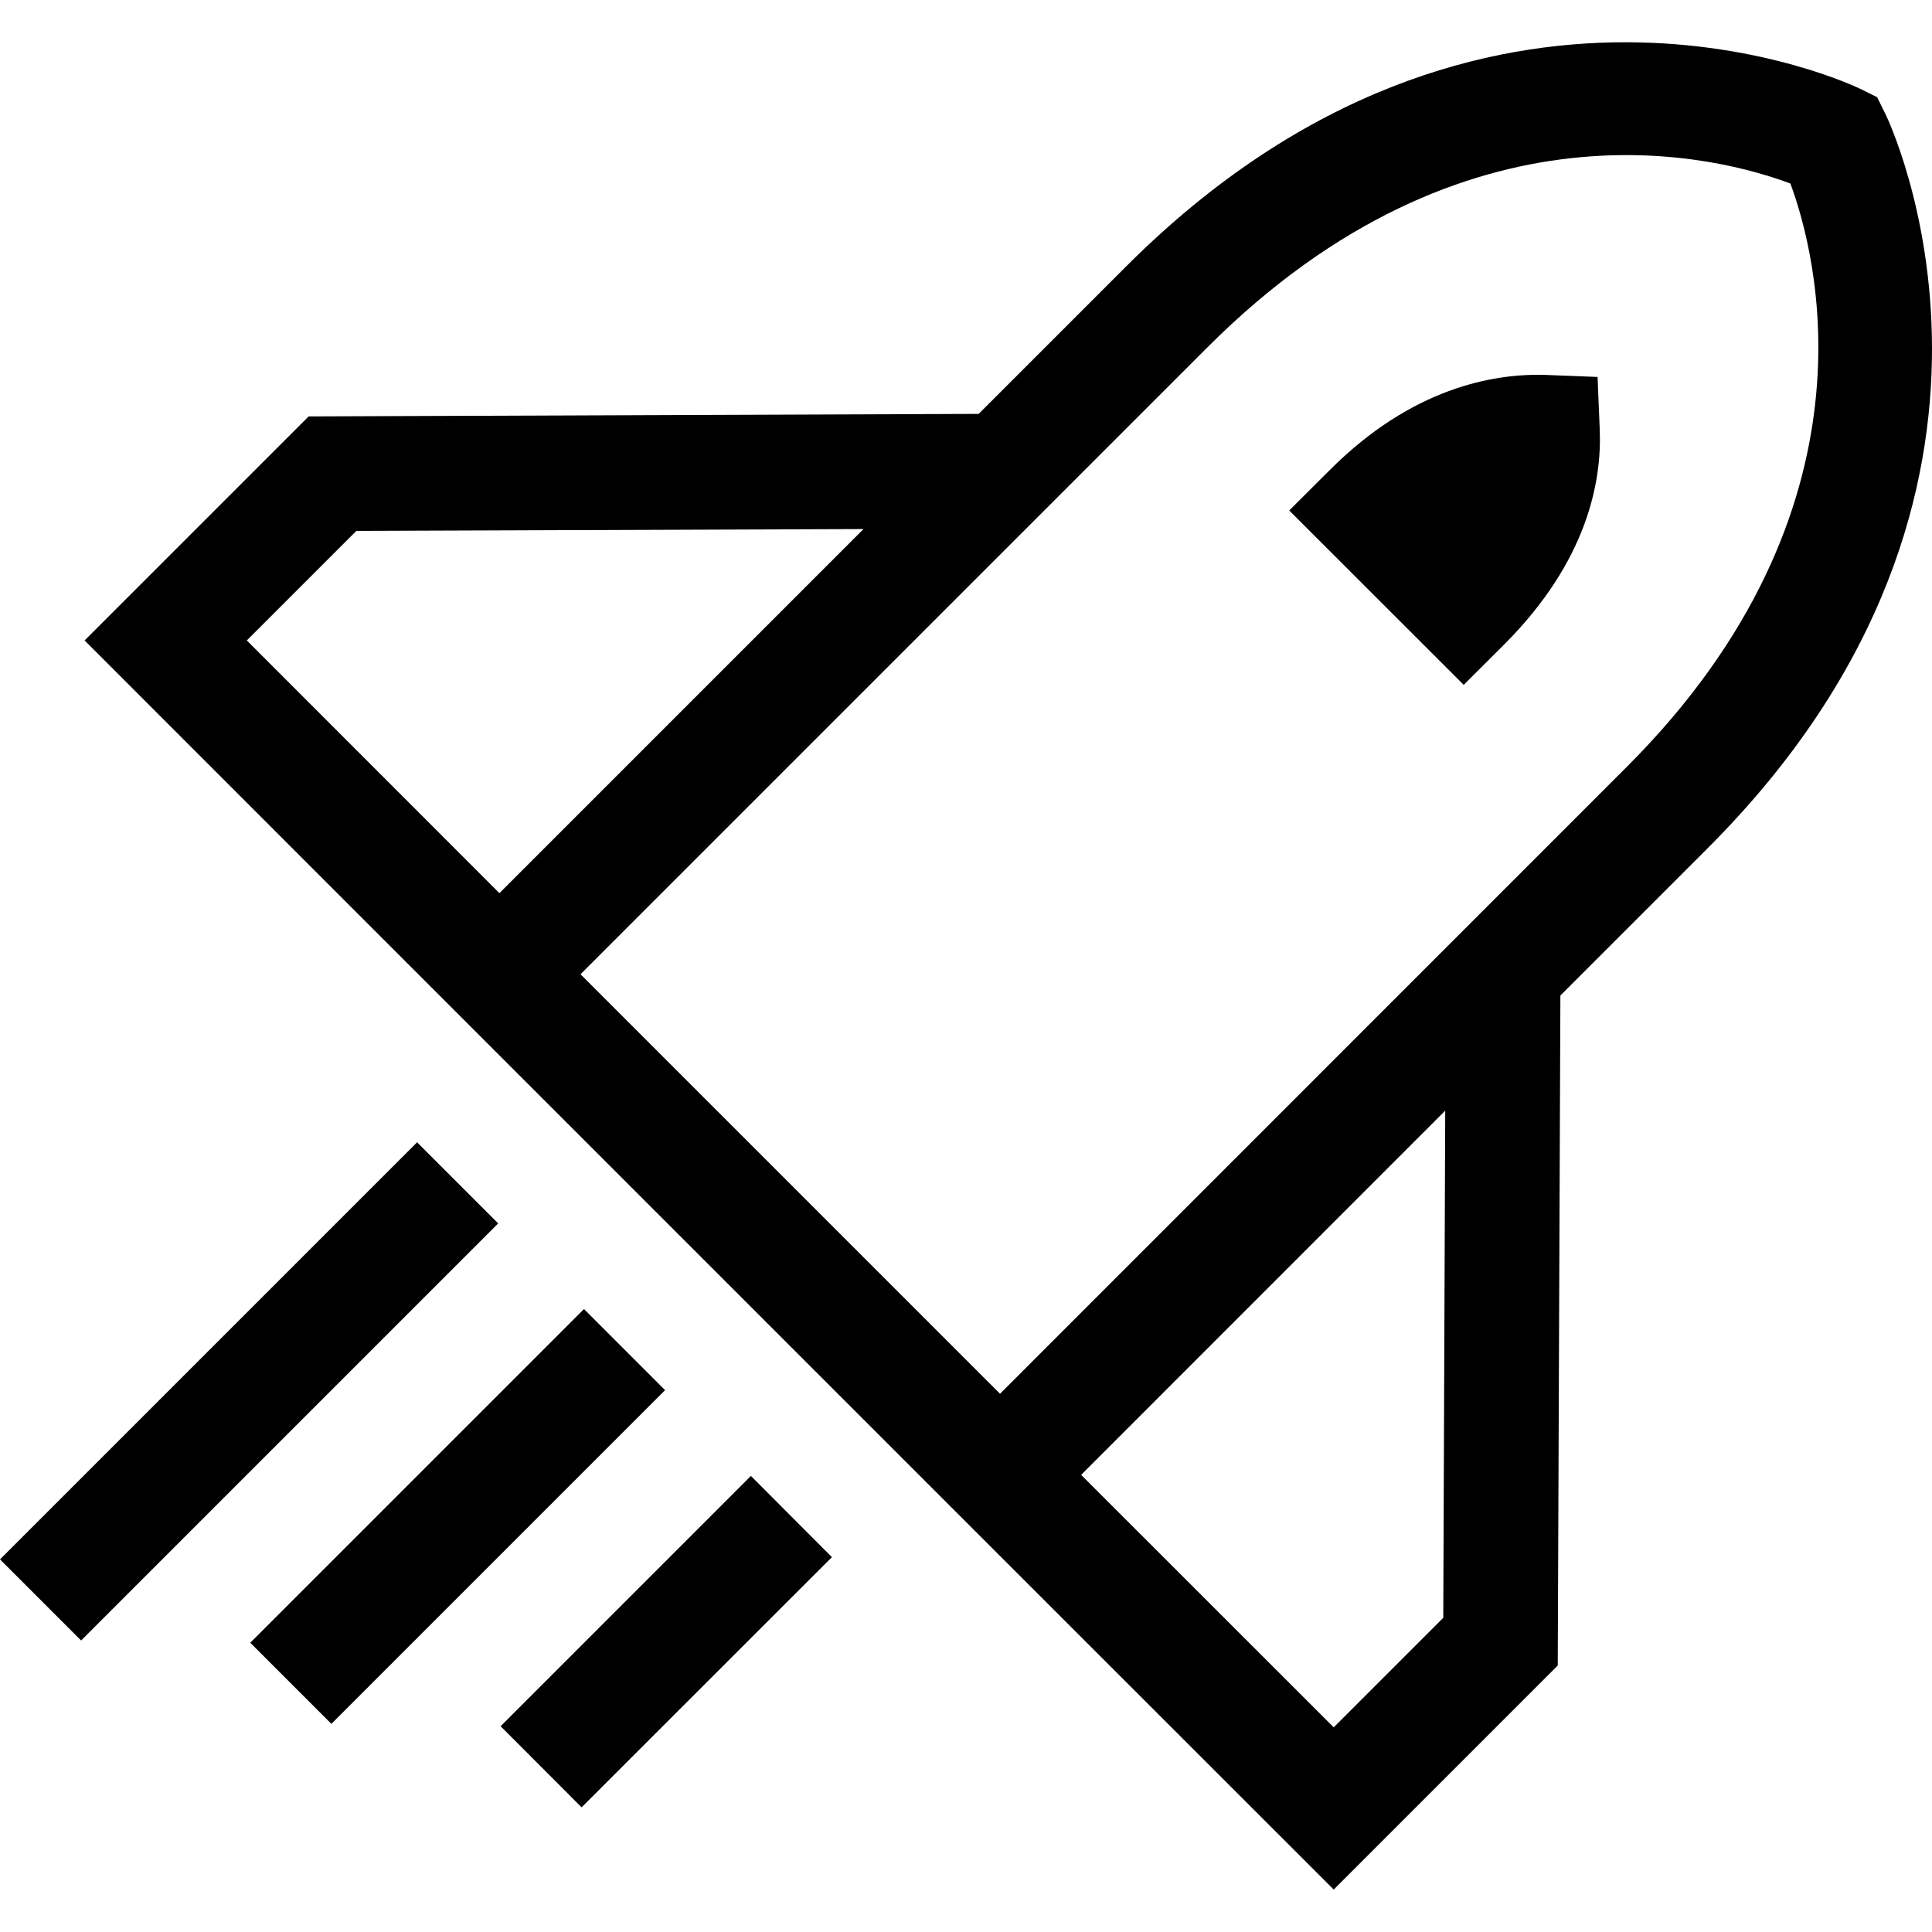
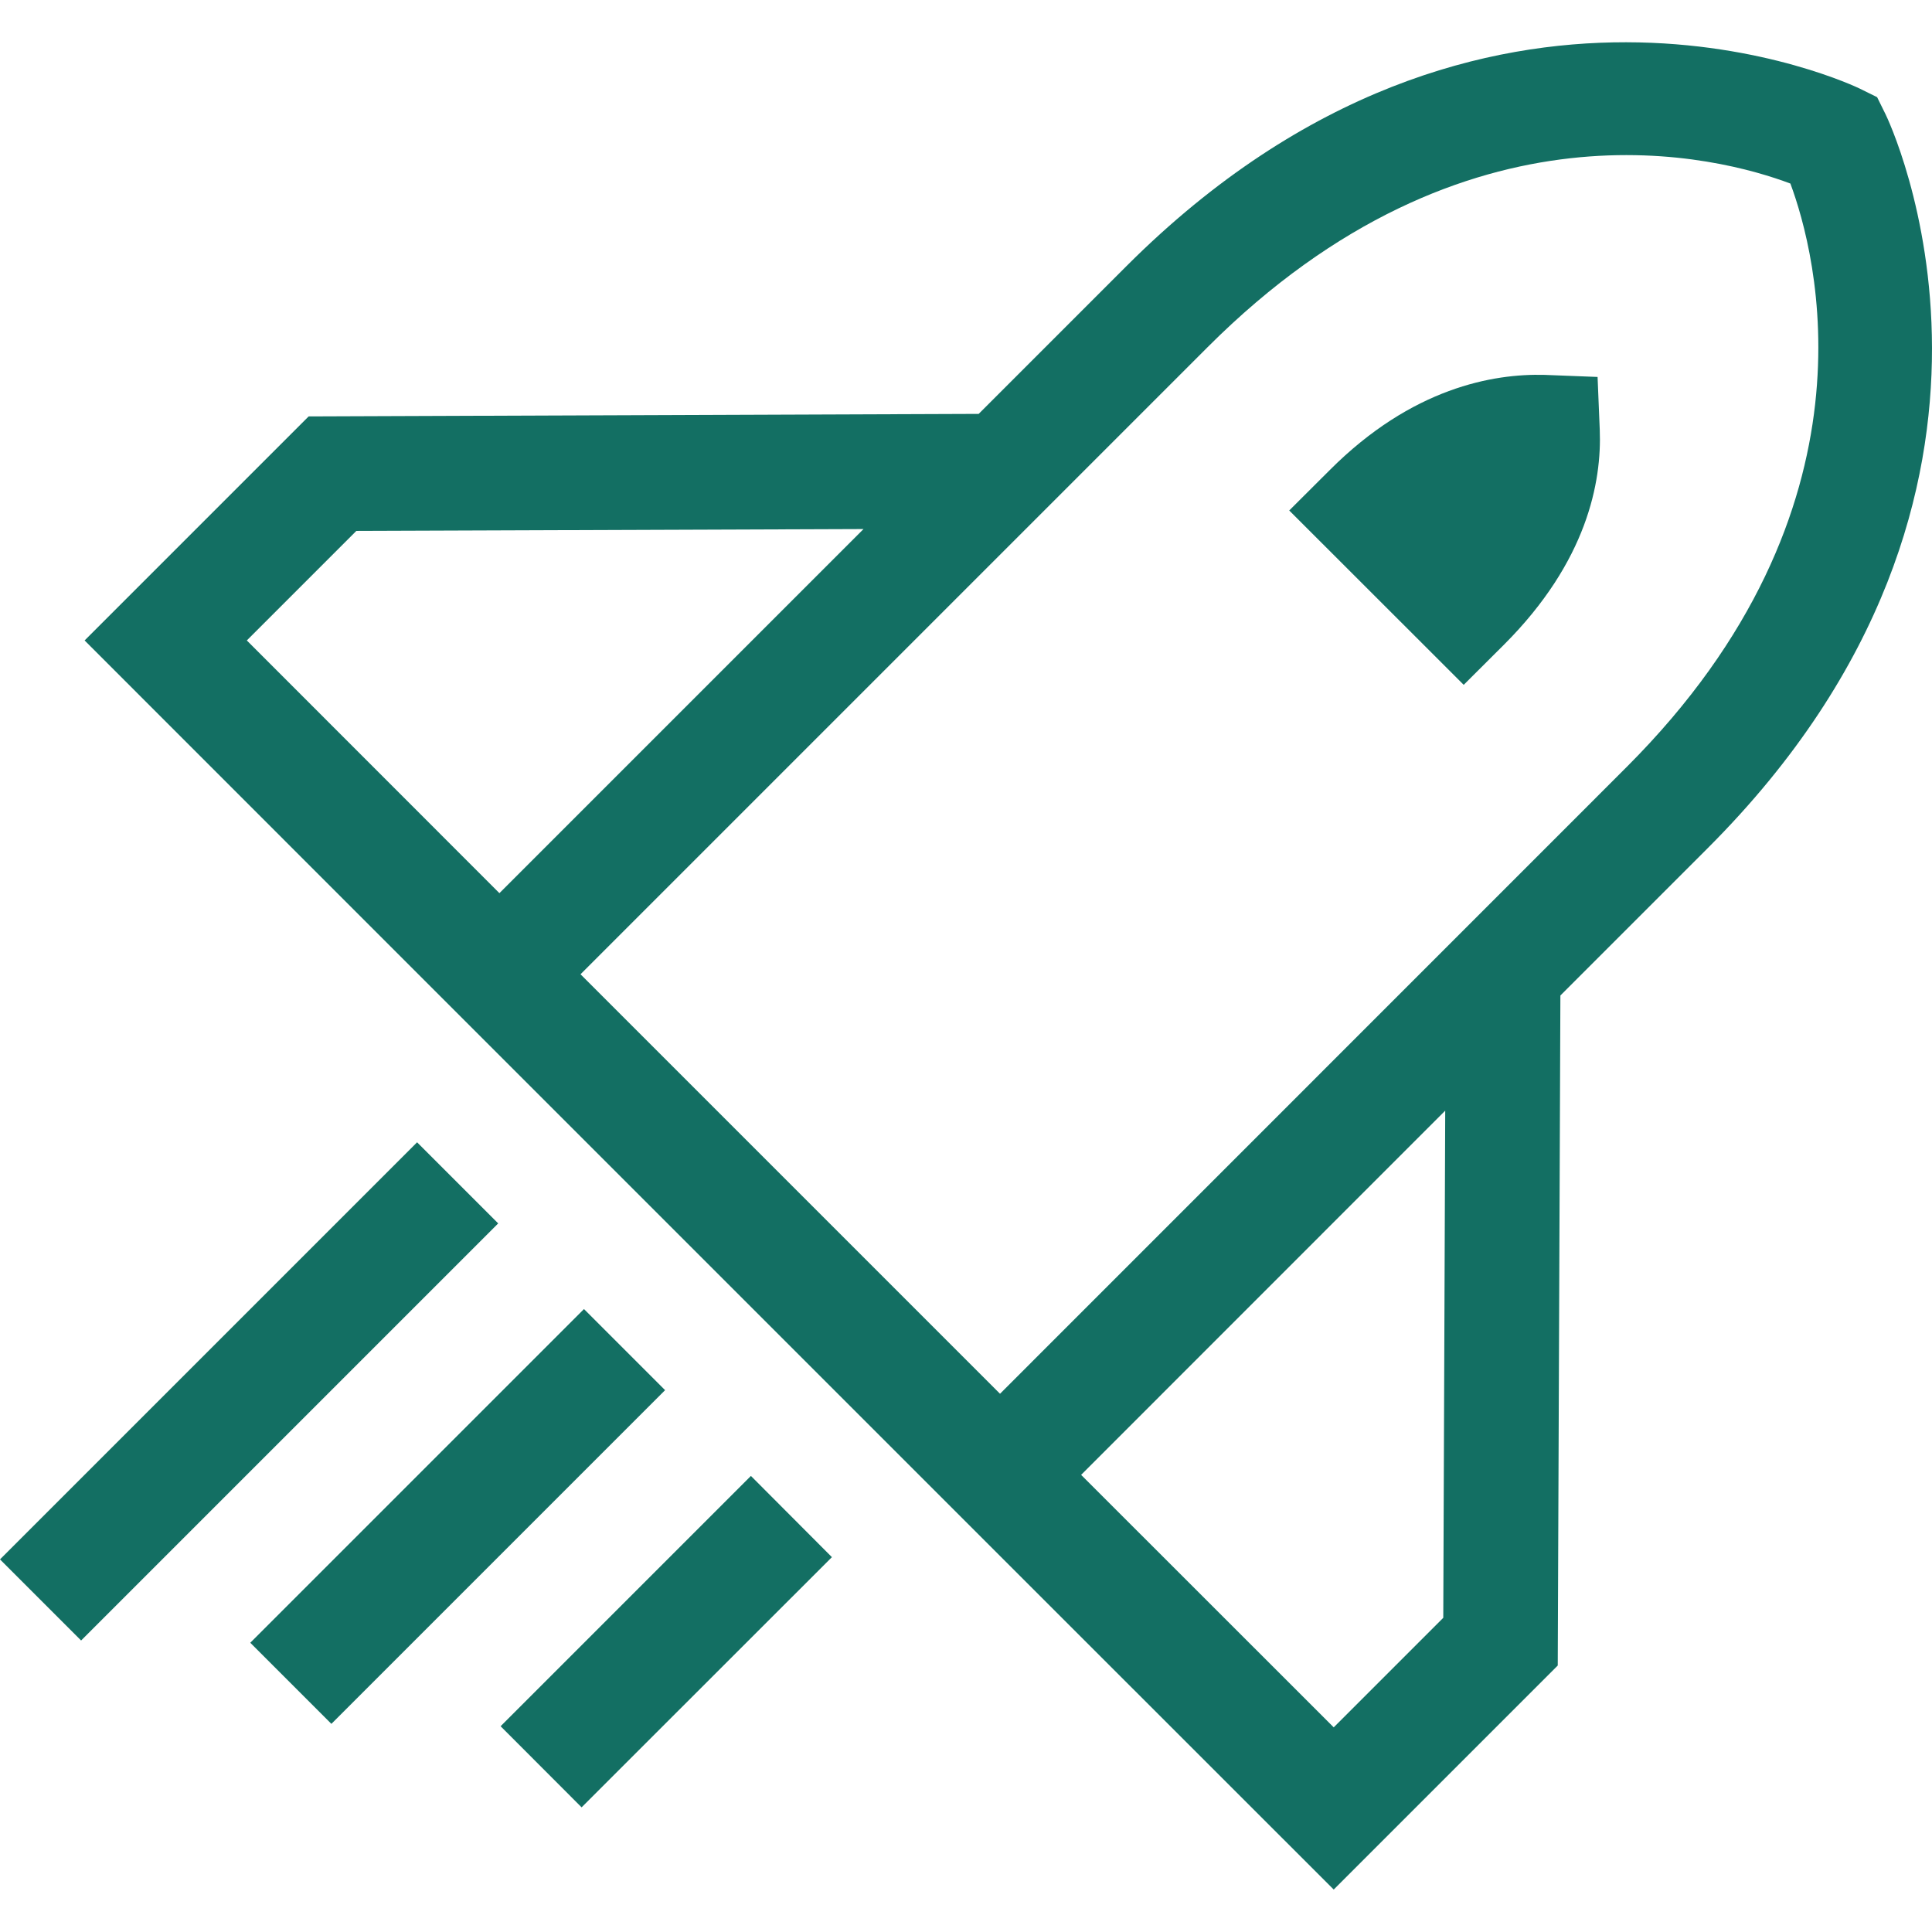
- <svg xmlns="http://www.w3.org/2000/svg" fill="#000000" width="800px" height="800px" viewBox="0 0 1920 1920">
+ <svg xmlns="http://www.w3.org/2000/svg" fill="#136F63" width="800px" height="800px" viewBox="0 0 1920 1920">
  <g fill-rule="evenodd">
    <path d="m746.255 1466.764 80.484 80.712-248.748 248.634-80.484-80.598 248.748-248.748Zm-165.904-165.836 80.598 80.598-331.626 331.626-80.598-80.598 331.626-331.626Zm-165.847-165.721 80.598 80.598-414.504 414.504L0 1549.71l414.504-414.504ZM1119.32 264.6c356.478-356.478 725.268-178.296 729.03-176.472l17.1 8.436 8.436 17.1c1.824 3.648 180.006 372.438-176.586 729.03l-146.604 146.604-2.622 665.874-222.642 222.642-331.626-331.512-578.094-578.094-331.626-331.74 222.642-222.642 665.874-2.508Zm316.92 839.154-361.836 361.95 251.028 250.914 108.87-108.87 1.938-503.994Zm343.026-921.348c-69.084-25.992-321.366-95.304-579.348 162.792l-623.01 623.01 416.898 416.898 622.896-623.01c256.956-256.956 187.986-511.176 162.564-579.69Zm-921.12 343.368-503.994 1.824-108.87 108.87L496.31 887.61l361.836-361.836Z" />
    <path d="M1534.987 372.558c-51.072-1.368-131.67 12.768-213.294 94.392l-40.47 40.356 173.394 173.28 40.356-40.242c82.194-82.308 96.9-161.31 94.848-213.18l-2.166-52.554-52.668-2.052Z" />
  </g>
</svg>
